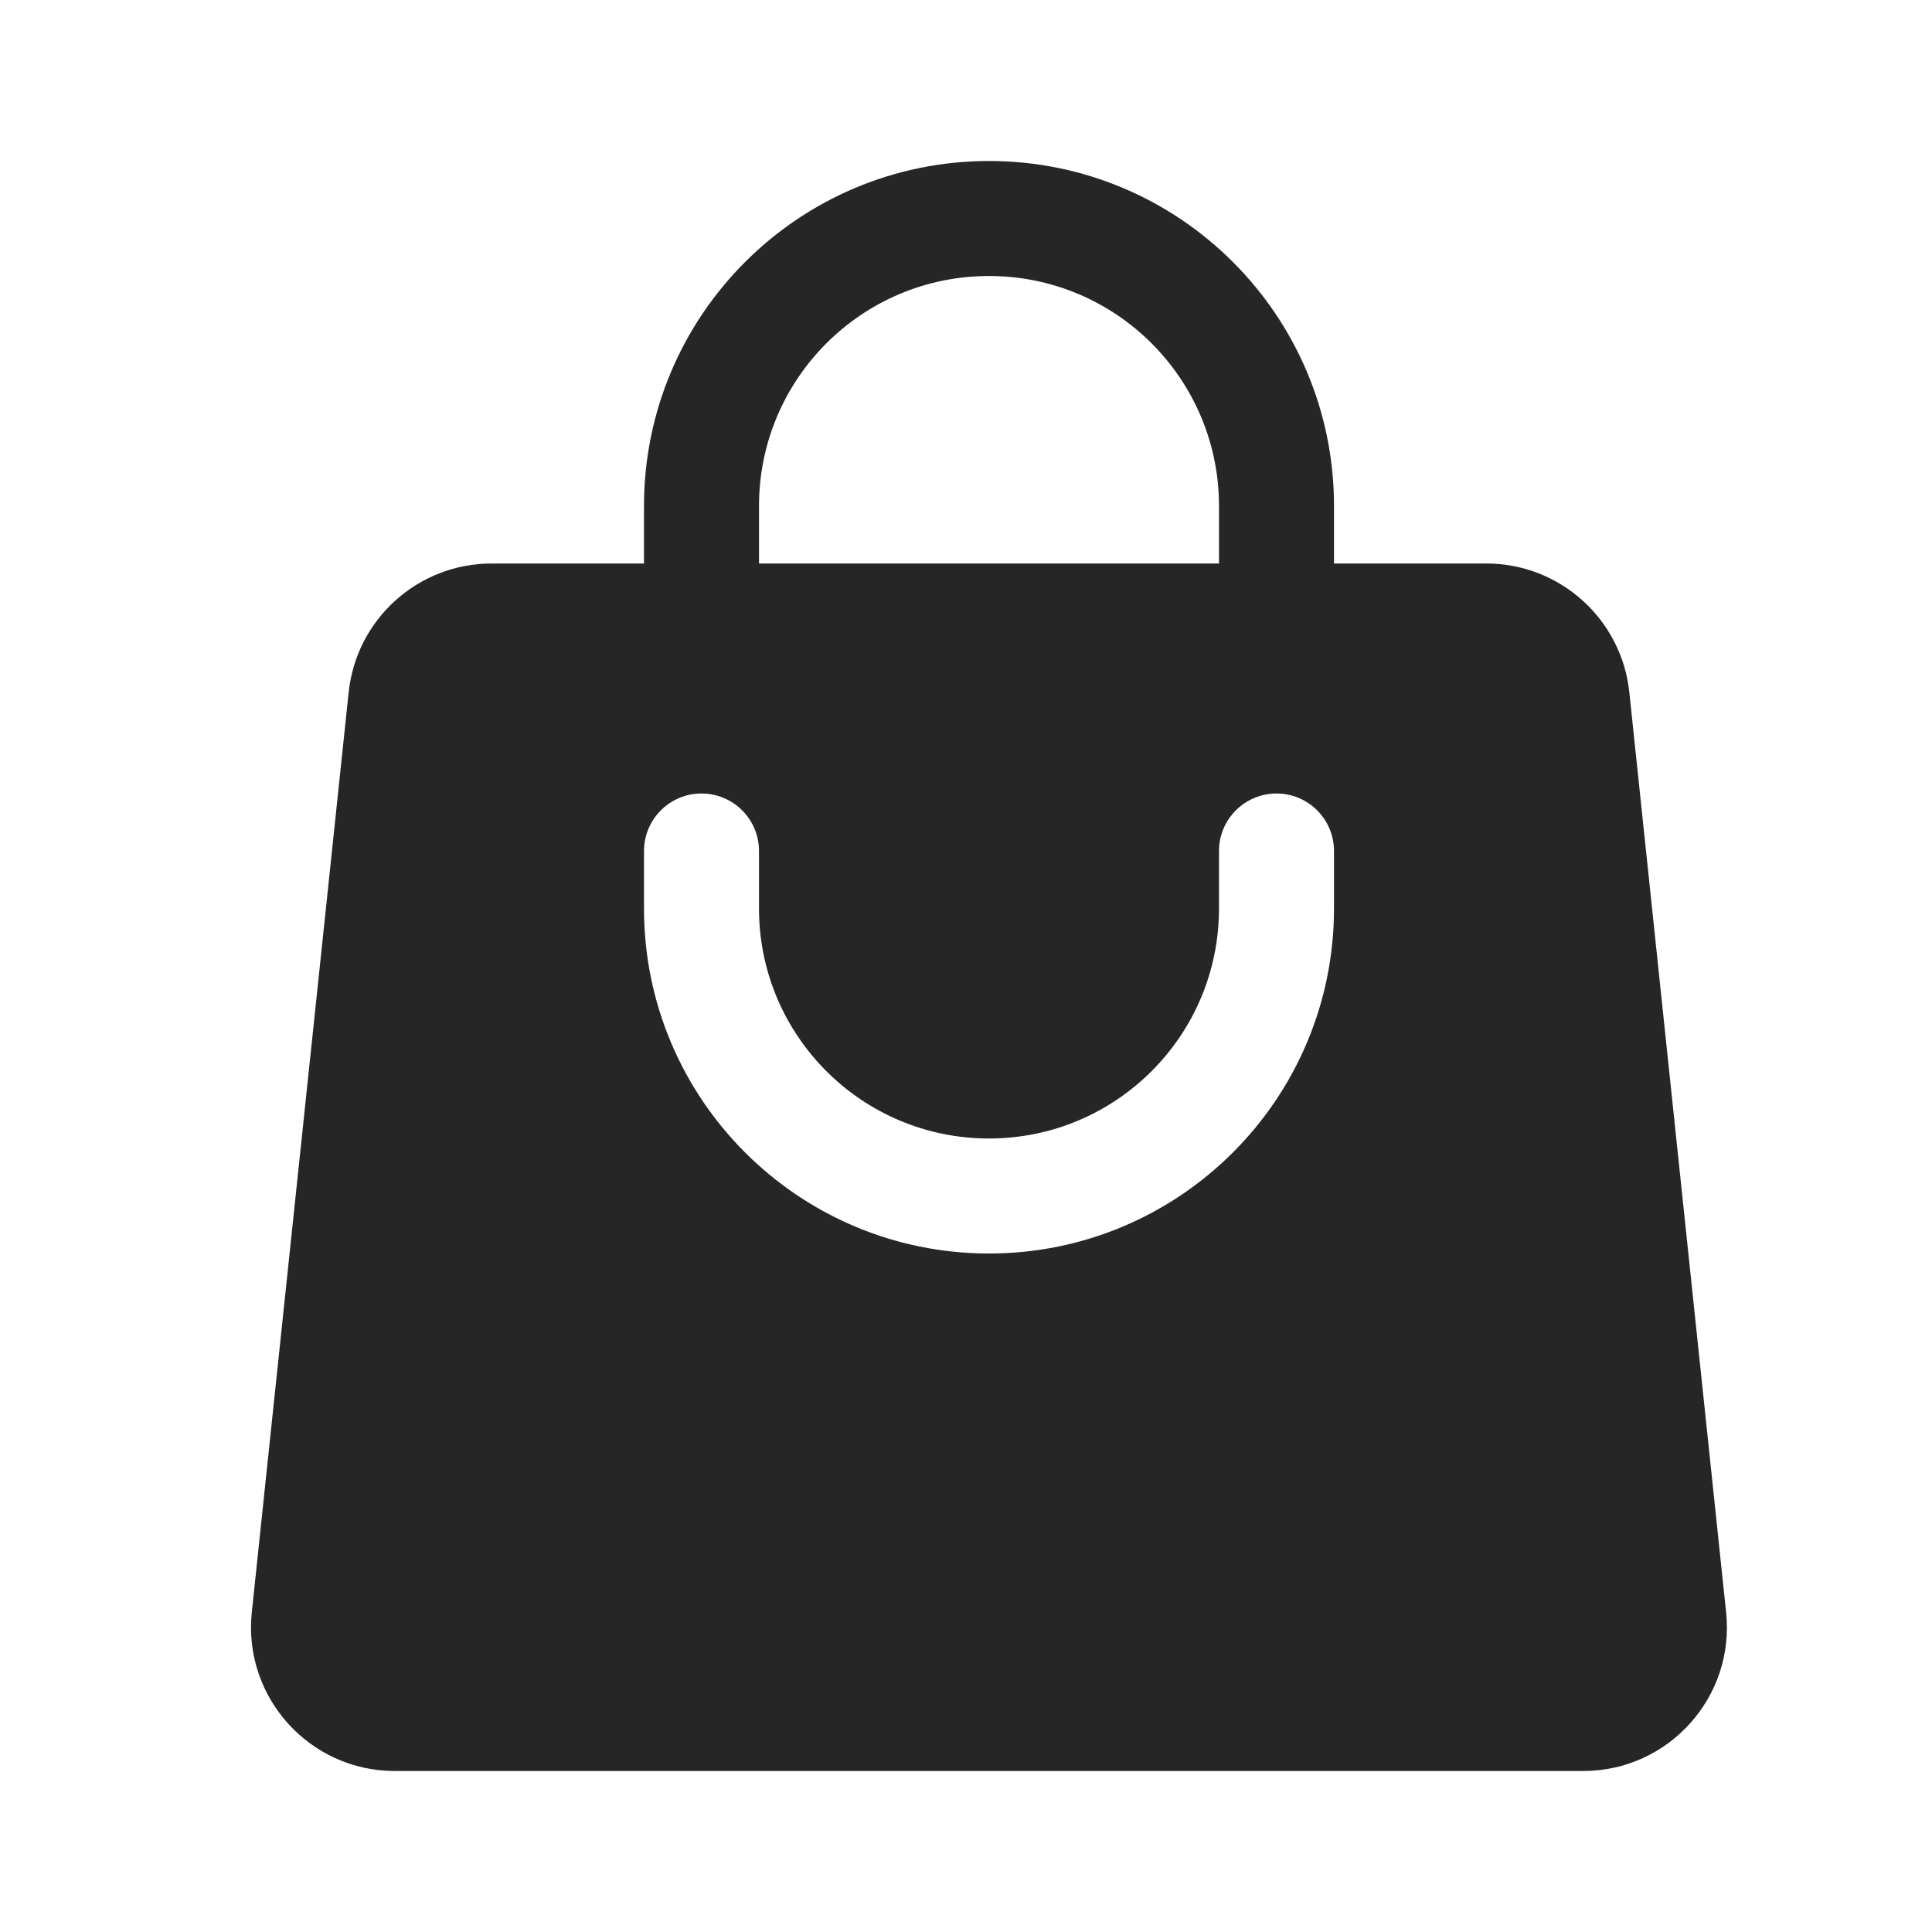
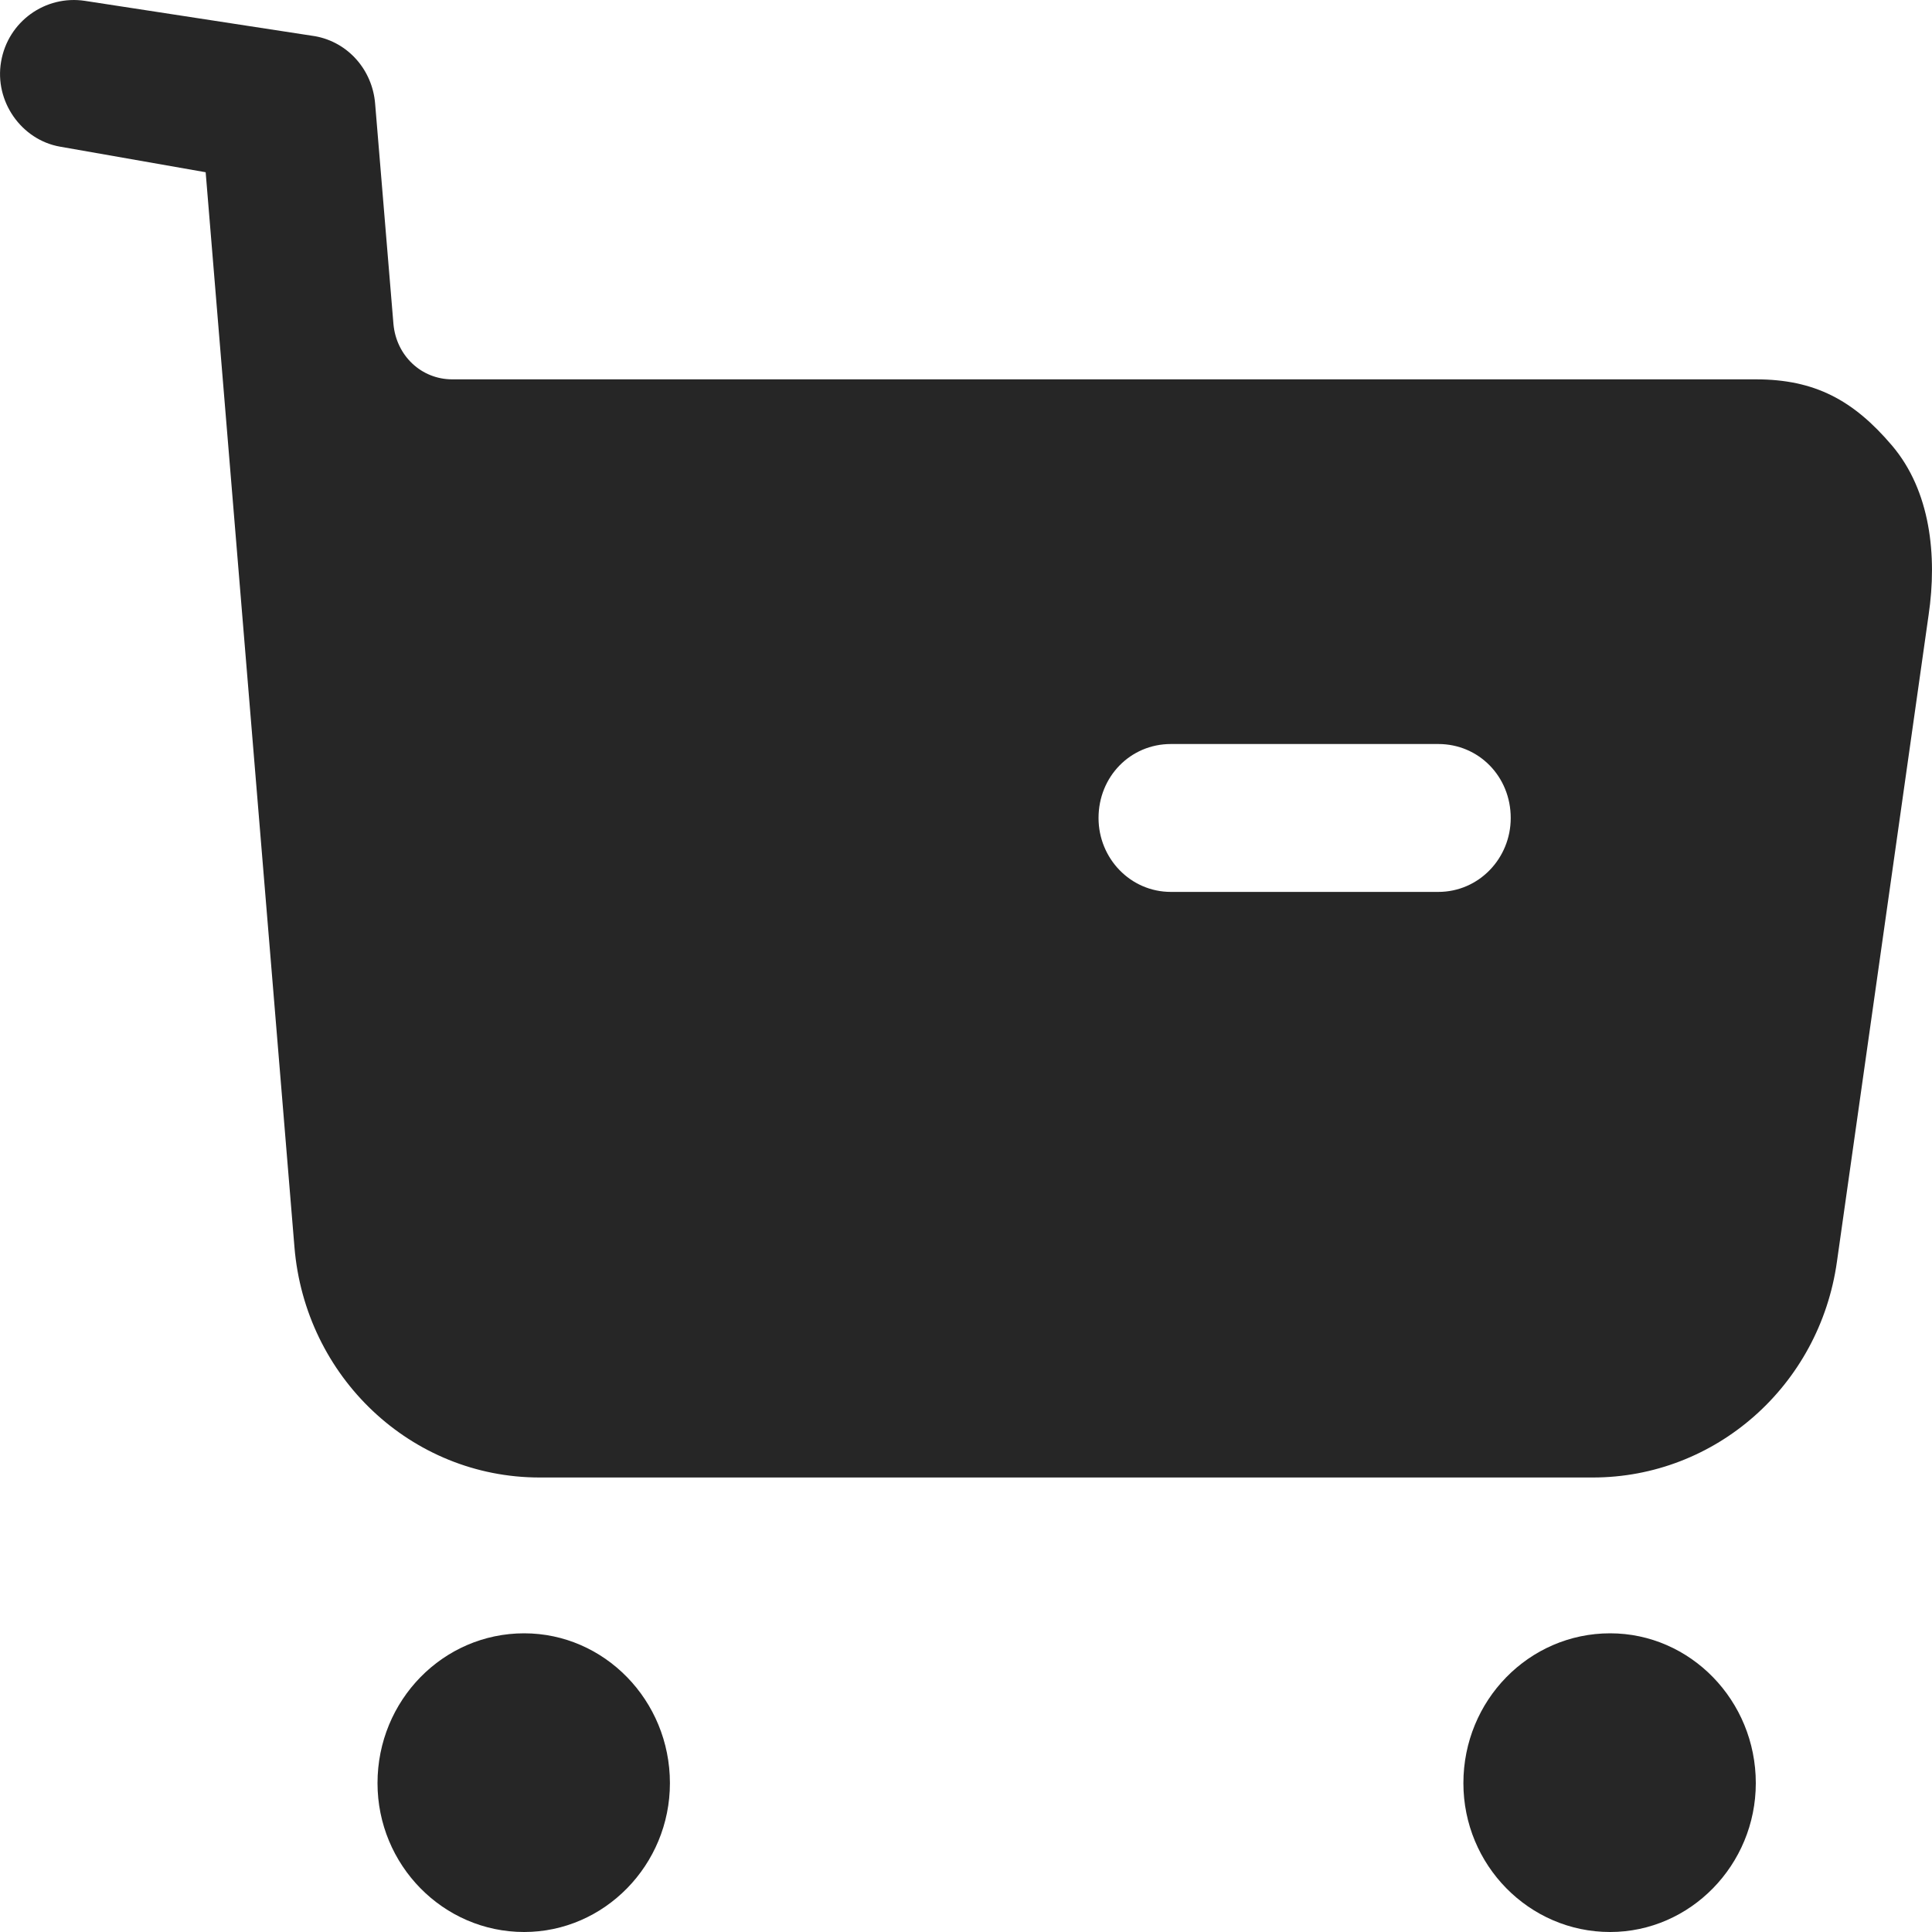
- <svg xmlns="http://www.w3.org/2000/svg" width="21" height="21" viewBox="0 0 21 21" fill="none">
-   <path fill-rule="evenodd" clip-rule="evenodd" d="M7 5.5V6.125H5.344C4.544 6.125 3.874 6.729 3.79 7.524L2.737 17.524C2.64 18.447 3.364 19.25 4.291 19.25H17.209C18.136 19.25 18.86 18.447 18.762 17.524L17.71 7.524C17.626 6.729 16.955 6.125 16.156 6.125H14.5V5.5C14.5 3.429 12.821 1.75 10.75 1.75C8.679 1.75 7 3.429 7 5.5ZM10.75 3C9.369 3 8.25 4.119 8.25 5.5V6.125H13.25V5.5C13.25 4.119 12.13 3 10.75 3ZM8.25 9.875C8.25 11.256 9.369 12.375 10.75 12.375C12.13 12.375 13.25 11.256 13.25 9.875V9.25C13.25 8.905 13.53 8.625 13.875 8.625C14.22 8.625 14.5 8.905 14.5 9.25V9.875C14.5 11.946 12.821 13.625 10.75 13.625C8.679 13.625 7 11.946 7 9.875V9.25C7 8.905 7.28 8.625 7.625 8.625C7.97 8.625 8.25 8.905 8.25 9.25V9.875Z" fill="#262626" />
+ <svg xmlns="http://www.w3.org/2000/svg" width="20" height="20" viewBox="0 0 20 20" fill="none">
+   <path d="M5.426 16.908C6.256 16.908 6.935 17.602 6.935 18.459C6.935 19.306 6.256 20 5.426 20C4.587 20 3.908 19.306 3.908 18.459C3.908 17.602 4.587 16.908 5.426 16.908ZM16.668 16.908C17.497 16.908 18.176 17.602 18.176 18.459C18.176 19.306 17.497 20 16.668 20C15.828 20 15.149 19.306 15.149 18.459C15.149 17.602 15.828 16.908 16.668 16.908ZM0.88 0.009L3.263 0.375C3.603 0.437 3.853 0.722 3.883 1.069L4.073 3.355C4.103 3.683 4.362 3.927 4.682 3.927H18.177C18.786 3.927 19.186 4.142 19.585 4.611C19.985 5.081 20.055 5.754 19.965 6.365L19.016 13.06C18.836 14.347 17.757 15.295 16.488 15.295H5.586C4.257 15.295 3.158 14.255 3.048 12.908L2.129 1.783L0.62 1.518C0.221 1.447 -0.059 1.049 0.011 0.64C0.081 0.223 0.47 -0.054 0.88 0.009ZM14.889 7.702H12.121C11.702 7.702 11.372 8.039 11.372 8.468C11.372 8.886 11.702 9.233 12.121 9.233H14.889C15.309 9.233 15.639 8.886 15.639 8.468C15.639 8.039 15.309 7.702 14.889 7.702Z" fill="#262626" />
</svg>
